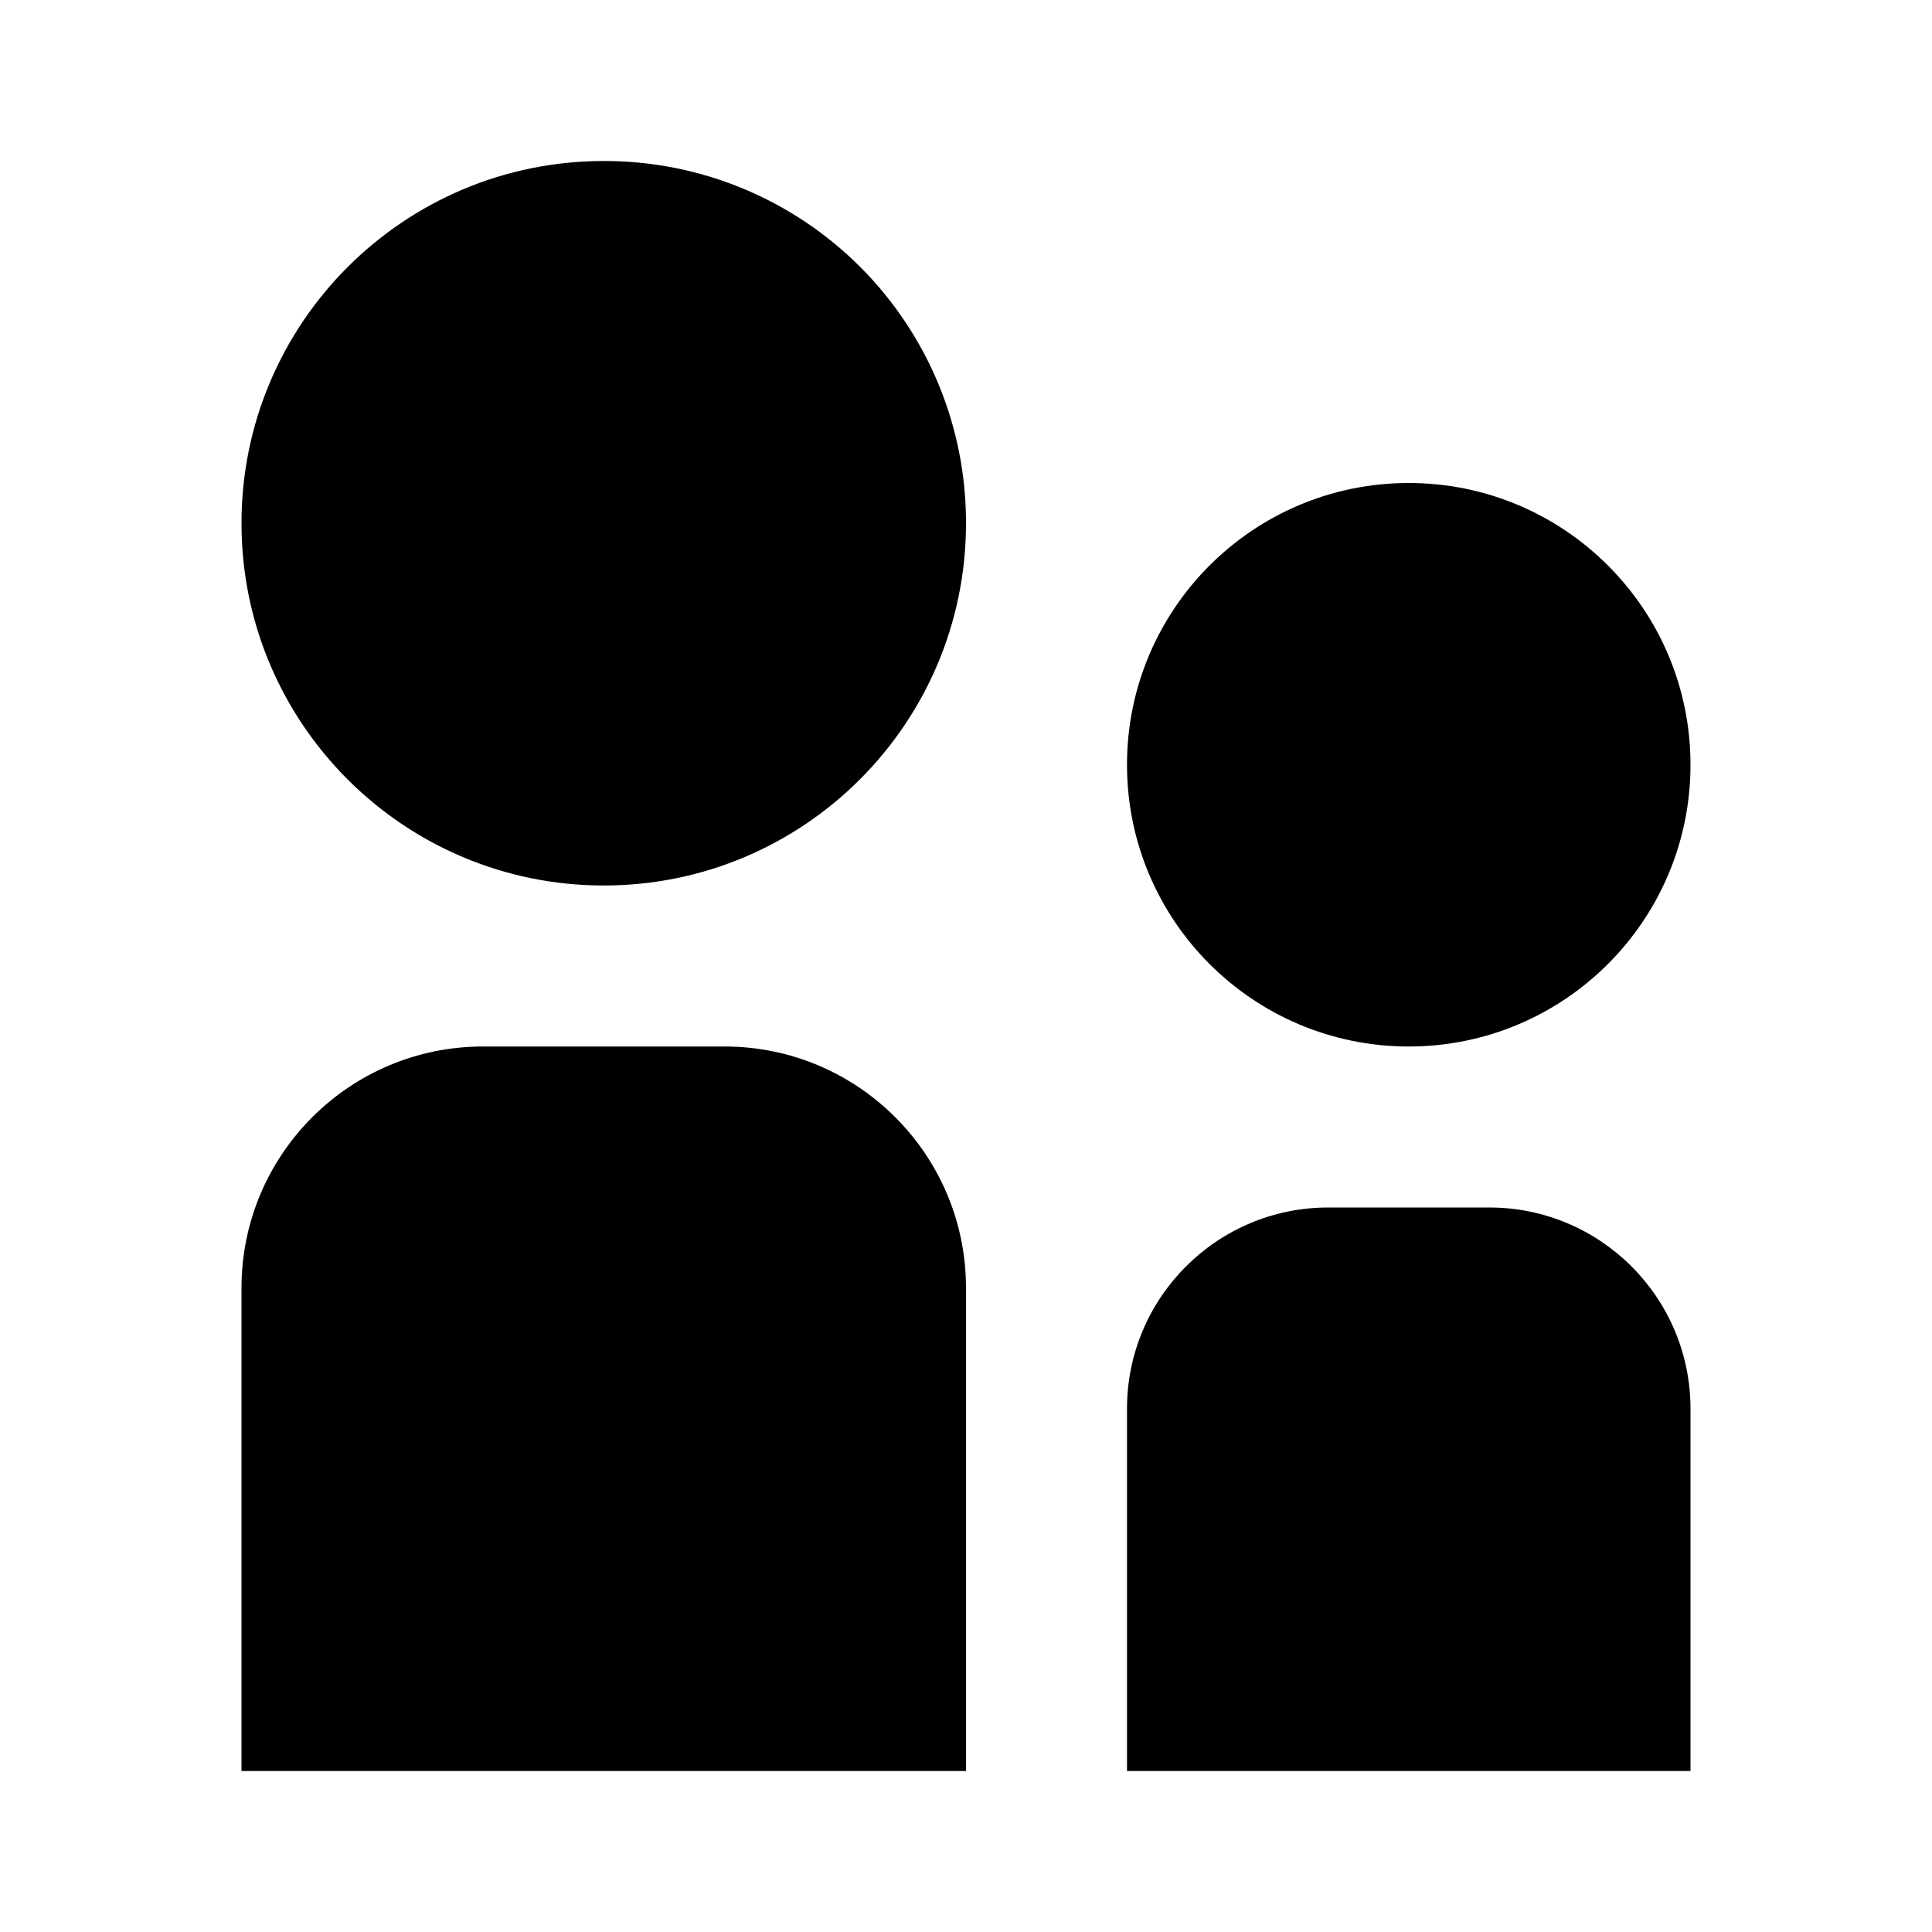
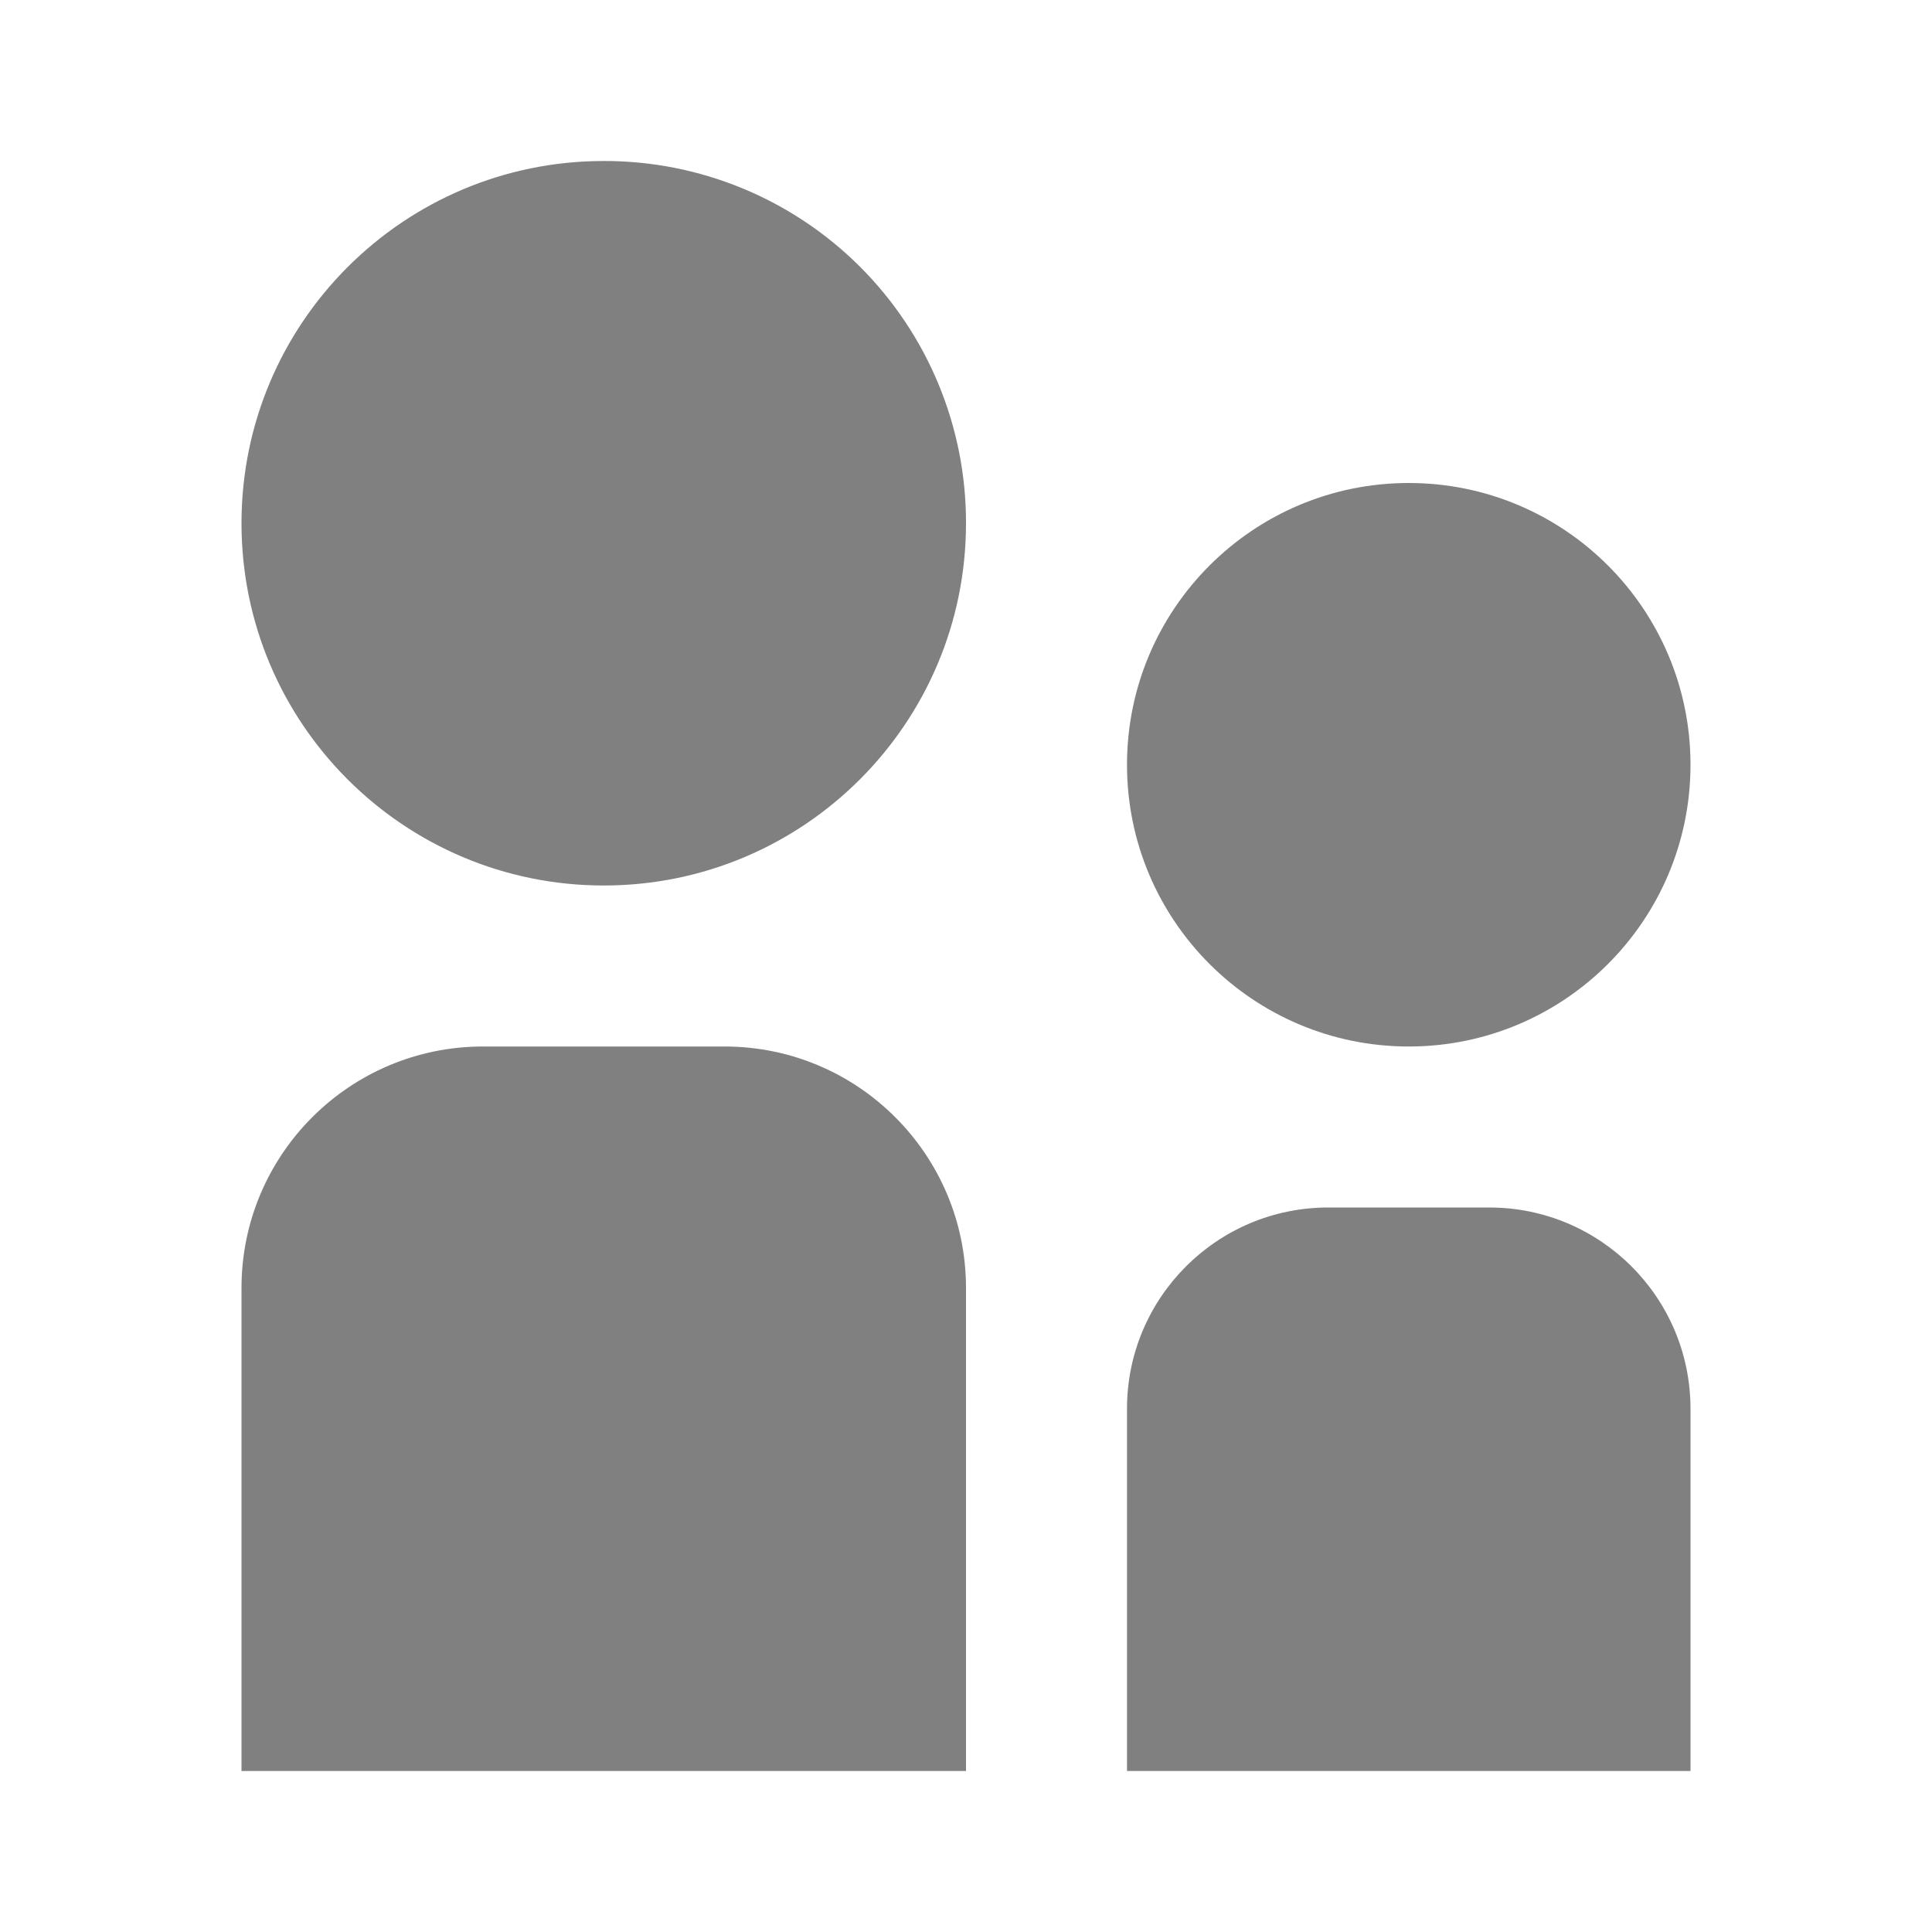
- <svg xmlns="http://www.w3.org/2000/svg" viewBox="0 0 24 24" data-supported-dps="24x24" fill="currentColor" class="mercado-match" width="24" height="24" focusable="false">
+ <svg xmlns="http://www.w3.org/2000/svg" viewBox="0 0 24 24" data-supported-dps="24x24" fill="gray" class="mercado-match" width="24" height="24" focusable="false">
  <path d="M12 16v6H3v-6a3 3 0 013-3h3a3 3 0 013 3zm5.5-3A3.5 3.5 0 1014 9.5a3.5 3.5 0 003.5 3.5zm1 2h-2a2.5 2.5 0 00-2.5 2.5V22h7v-4.5a2.5 2.5 0 00-2.5-2.5zM7.5 2A4.5 4.5 0 1012 6.5 4.49 4.49 0 007.5 2z" />
</svg>
